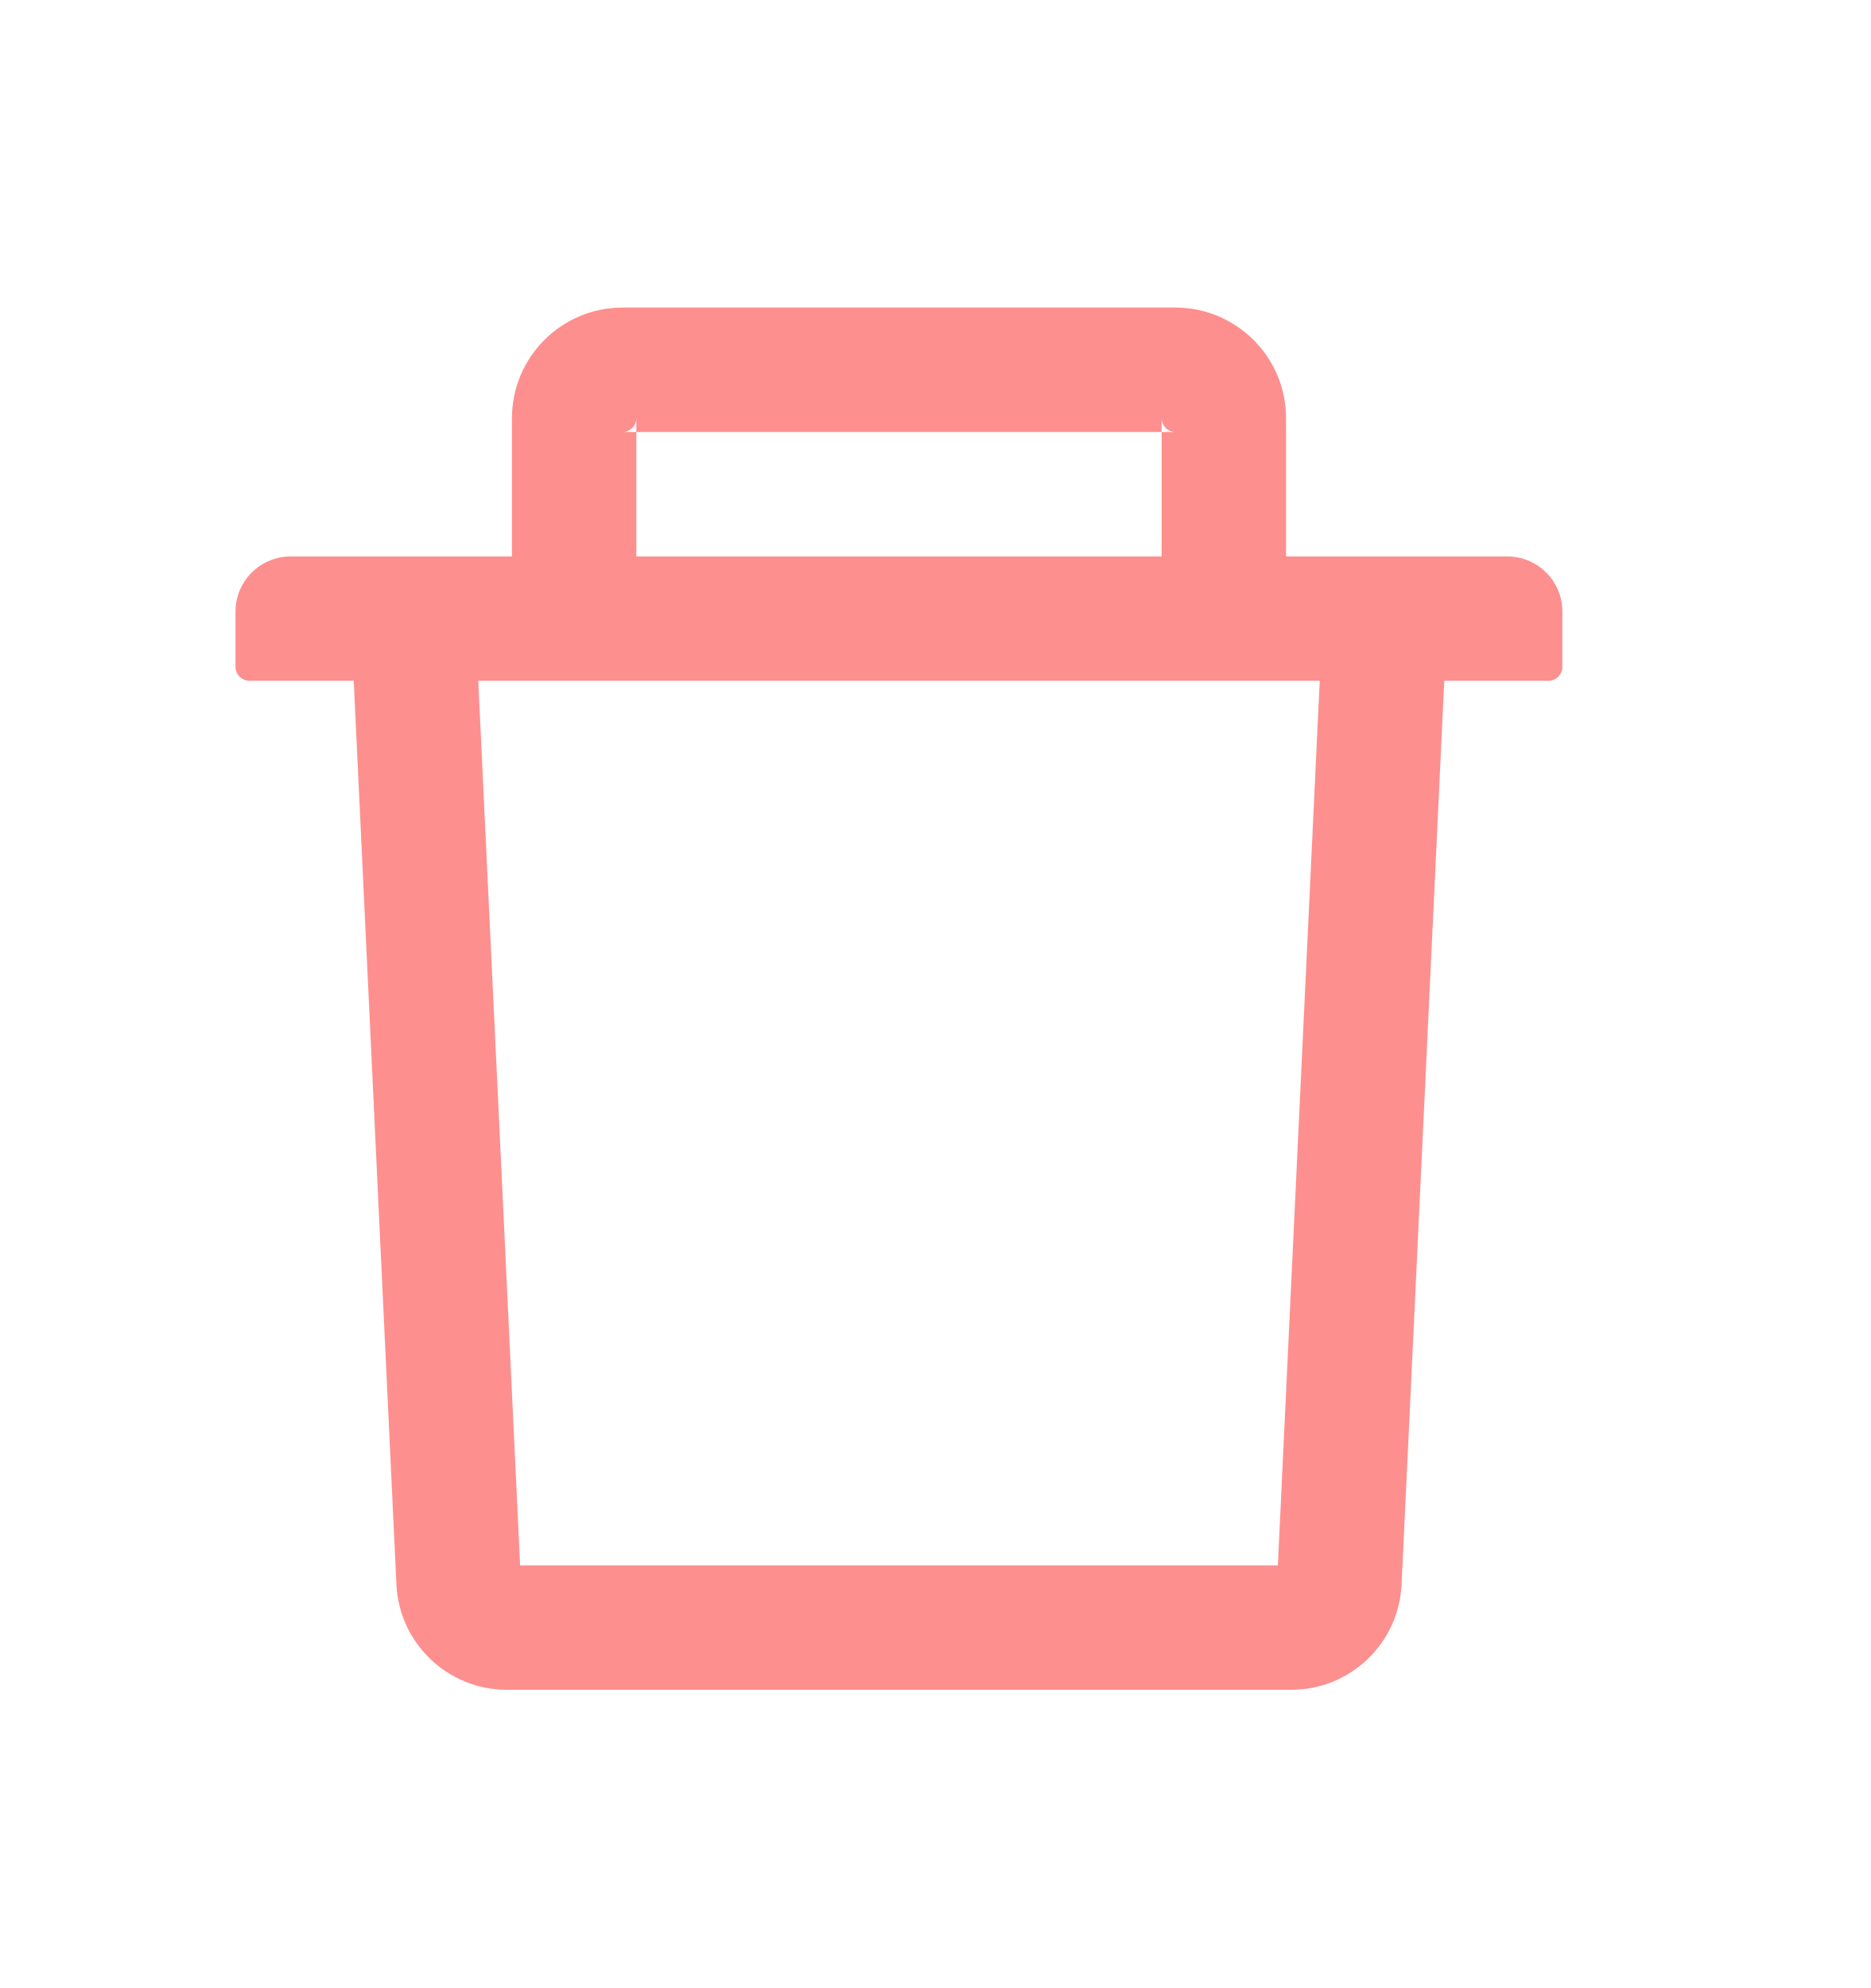
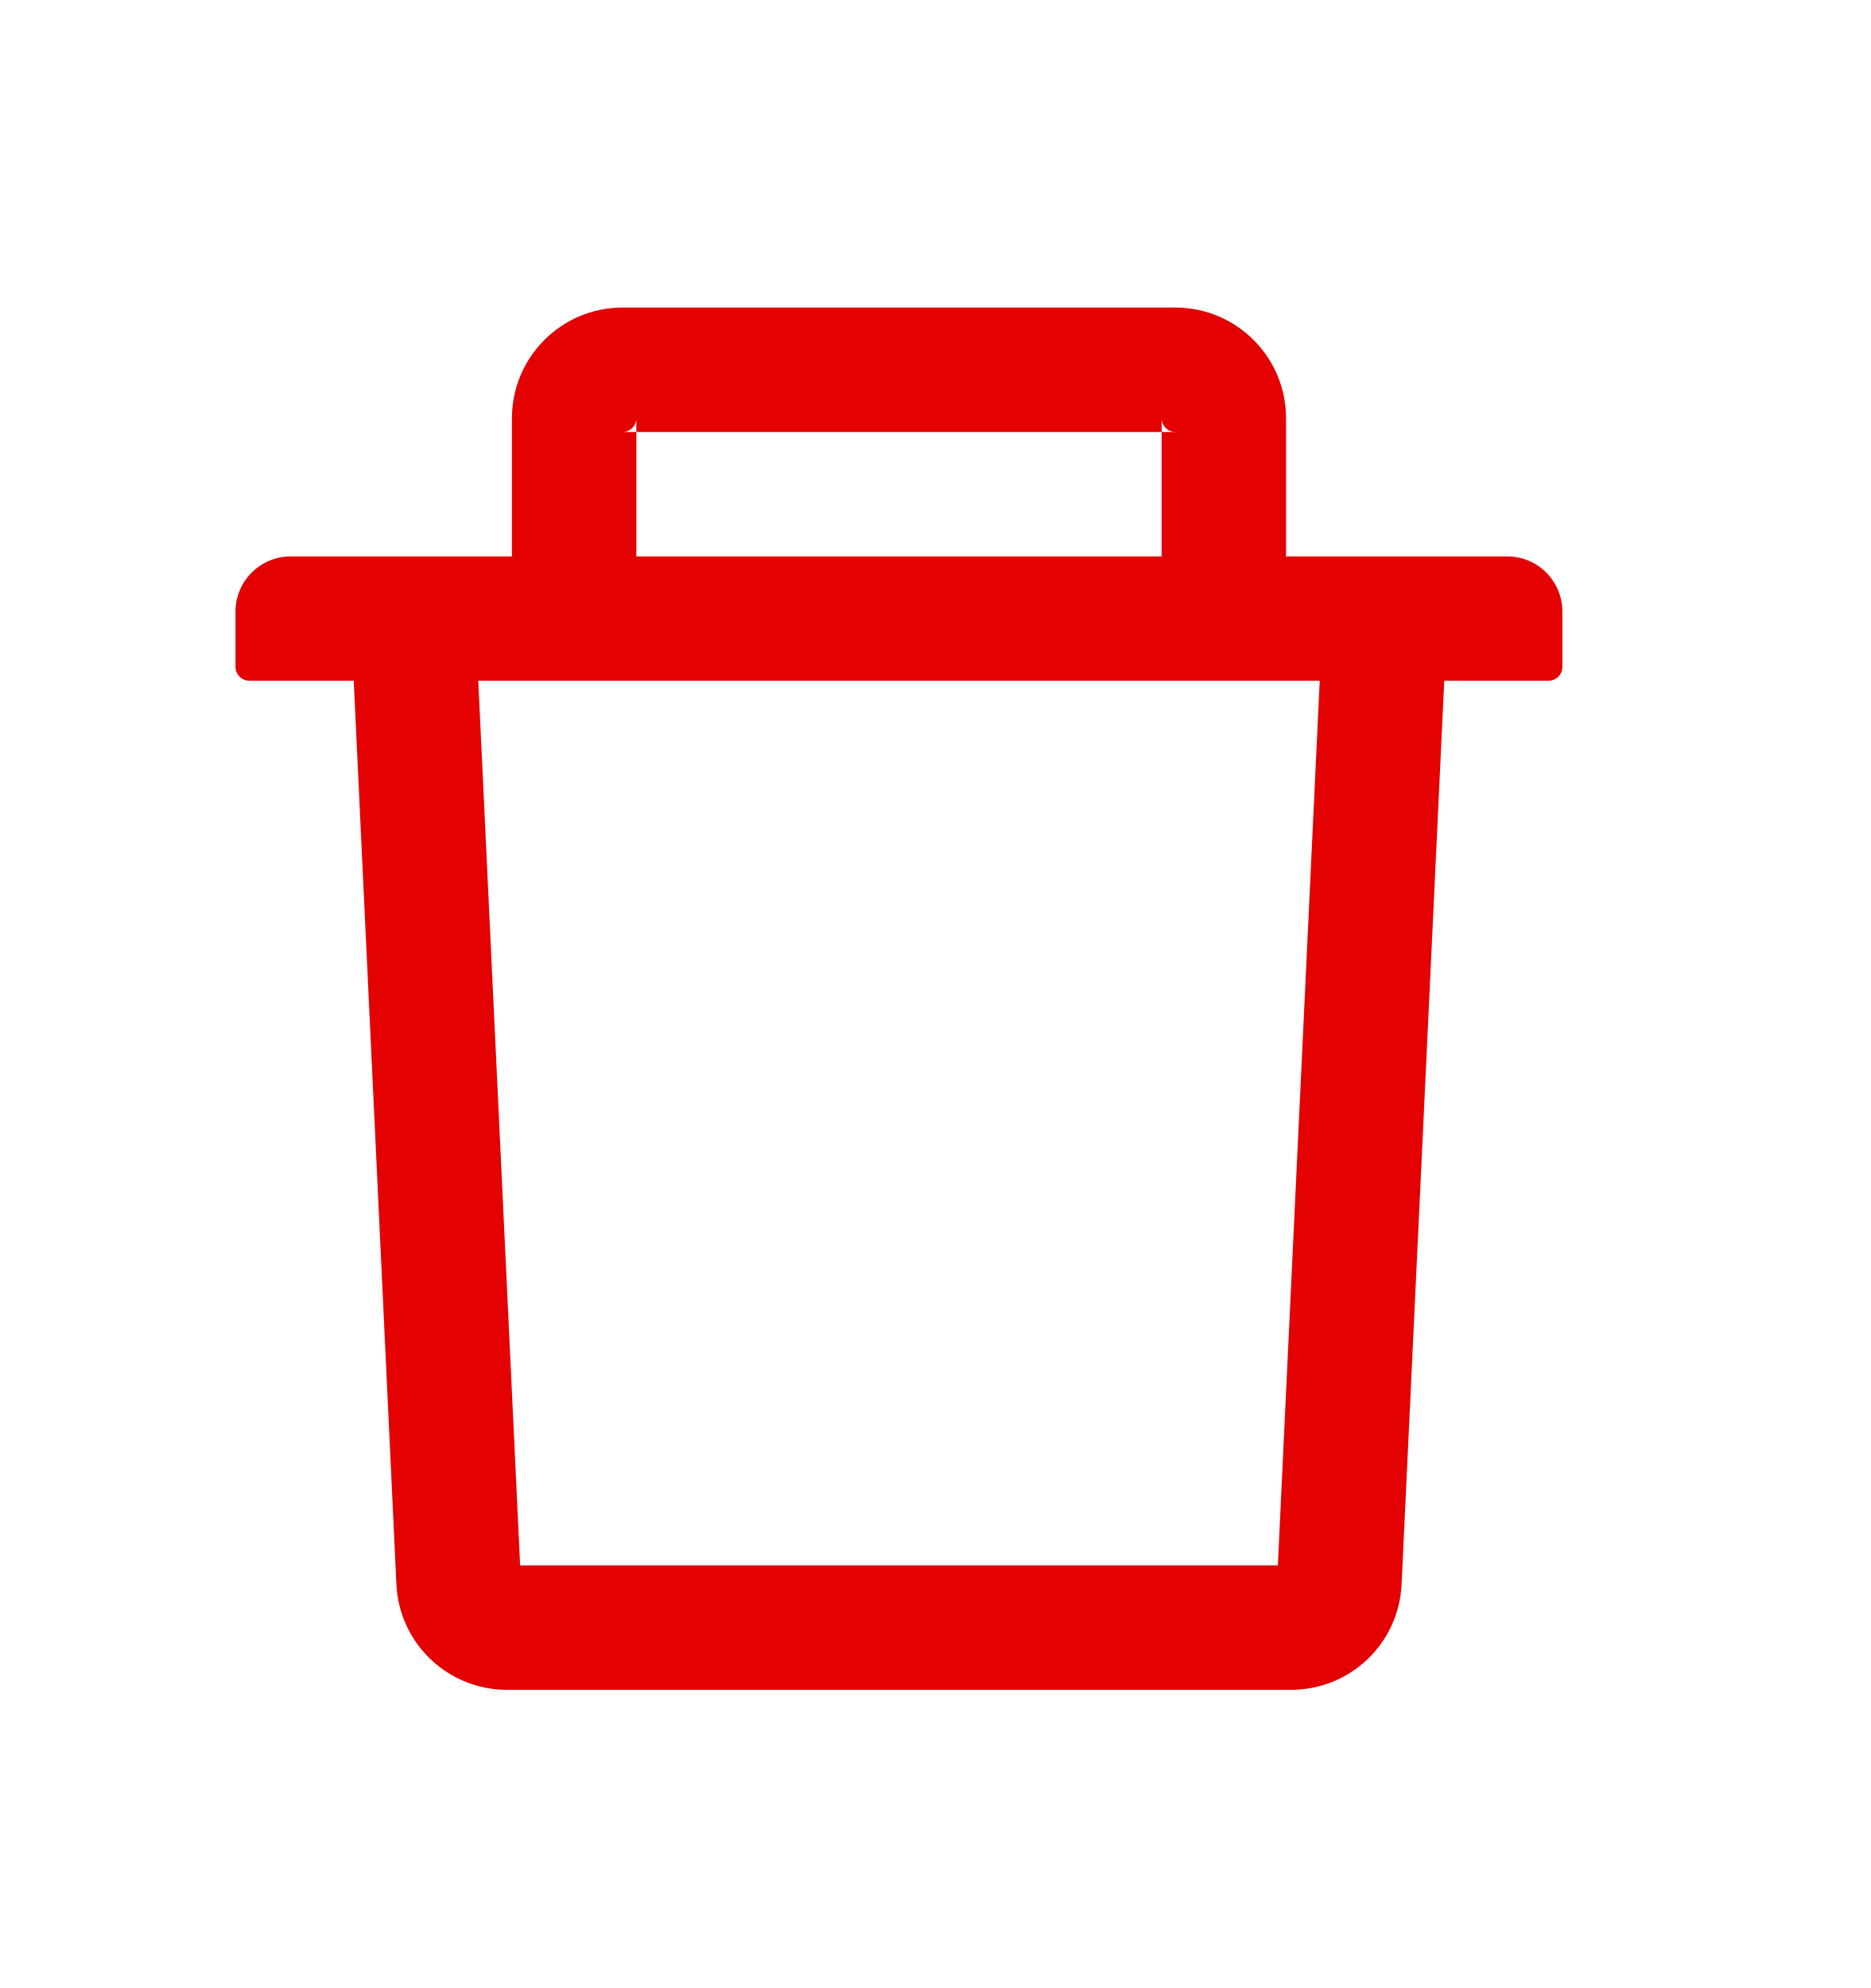
<svg xmlns="http://www.w3.org/2000/svg" width="16" height="17" viewBox="0 0 16 17" fill="none">
-   <path d="M5.442 3.694H5.324C5.389 3.694 5.442 3.641 5.442 3.576V3.694H9.934V3.576C9.934 3.641 9.987 3.694 10.052 3.694H9.934V4.758H10.998V3.576C10.998 3.054 10.573 2.63 10.052 2.63H5.324C4.802 2.63 4.378 3.054 4.378 3.576V4.758H5.442V3.694ZM12.889 4.758H2.487C2.226 4.758 2.014 4.969 2.014 5.23V5.703C2.014 5.768 2.068 5.821 2.133 5.821H3.025L3.39 13.549C3.414 14.053 3.83 14.45 4.334 14.45H11.042C11.547 14.45 11.962 14.054 11.986 13.549L12.351 5.821H13.243C13.308 5.821 13.361 5.768 13.361 5.703V5.23C13.361 4.969 13.15 4.758 12.889 4.758ZM10.928 13.386H4.448L4.09 5.821H11.286L10.928 13.386Z" fill="#FE8F8F" />
+   <path d="M5.442 3.694H5.324C5.389 3.694 5.442 3.641 5.442 3.576V3.694H9.934V3.576C9.934 3.641 9.987 3.694 10.052 3.694H9.934V4.758H10.998V3.576C10.998 3.054 10.573 2.63 10.052 2.63H5.324C4.802 2.63 4.378 3.054 4.378 3.576V4.758H5.442V3.694ZM12.889 4.758H2.487C2.226 4.758 2.014 4.969 2.014 5.23V5.703C2.014 5.768 2.068 5.821 2.133 5.821H3.025L3.39 13.549C3.414 14.053 3.83 14.45 4.334 14.45H11.042C11.547 14.45 11.962 14.054 11.986 13.549L12.351 5.821H13.243C13.308 5.821 13.361 5.768 13.361 5.703V5.23C13.361 4.969 13.15 4.758 12.889 4.758ZM10.928 13.386H4.448L4.09 5.821H11.286L10.928 13.386Z" fill="#E40101" />
</svg>
